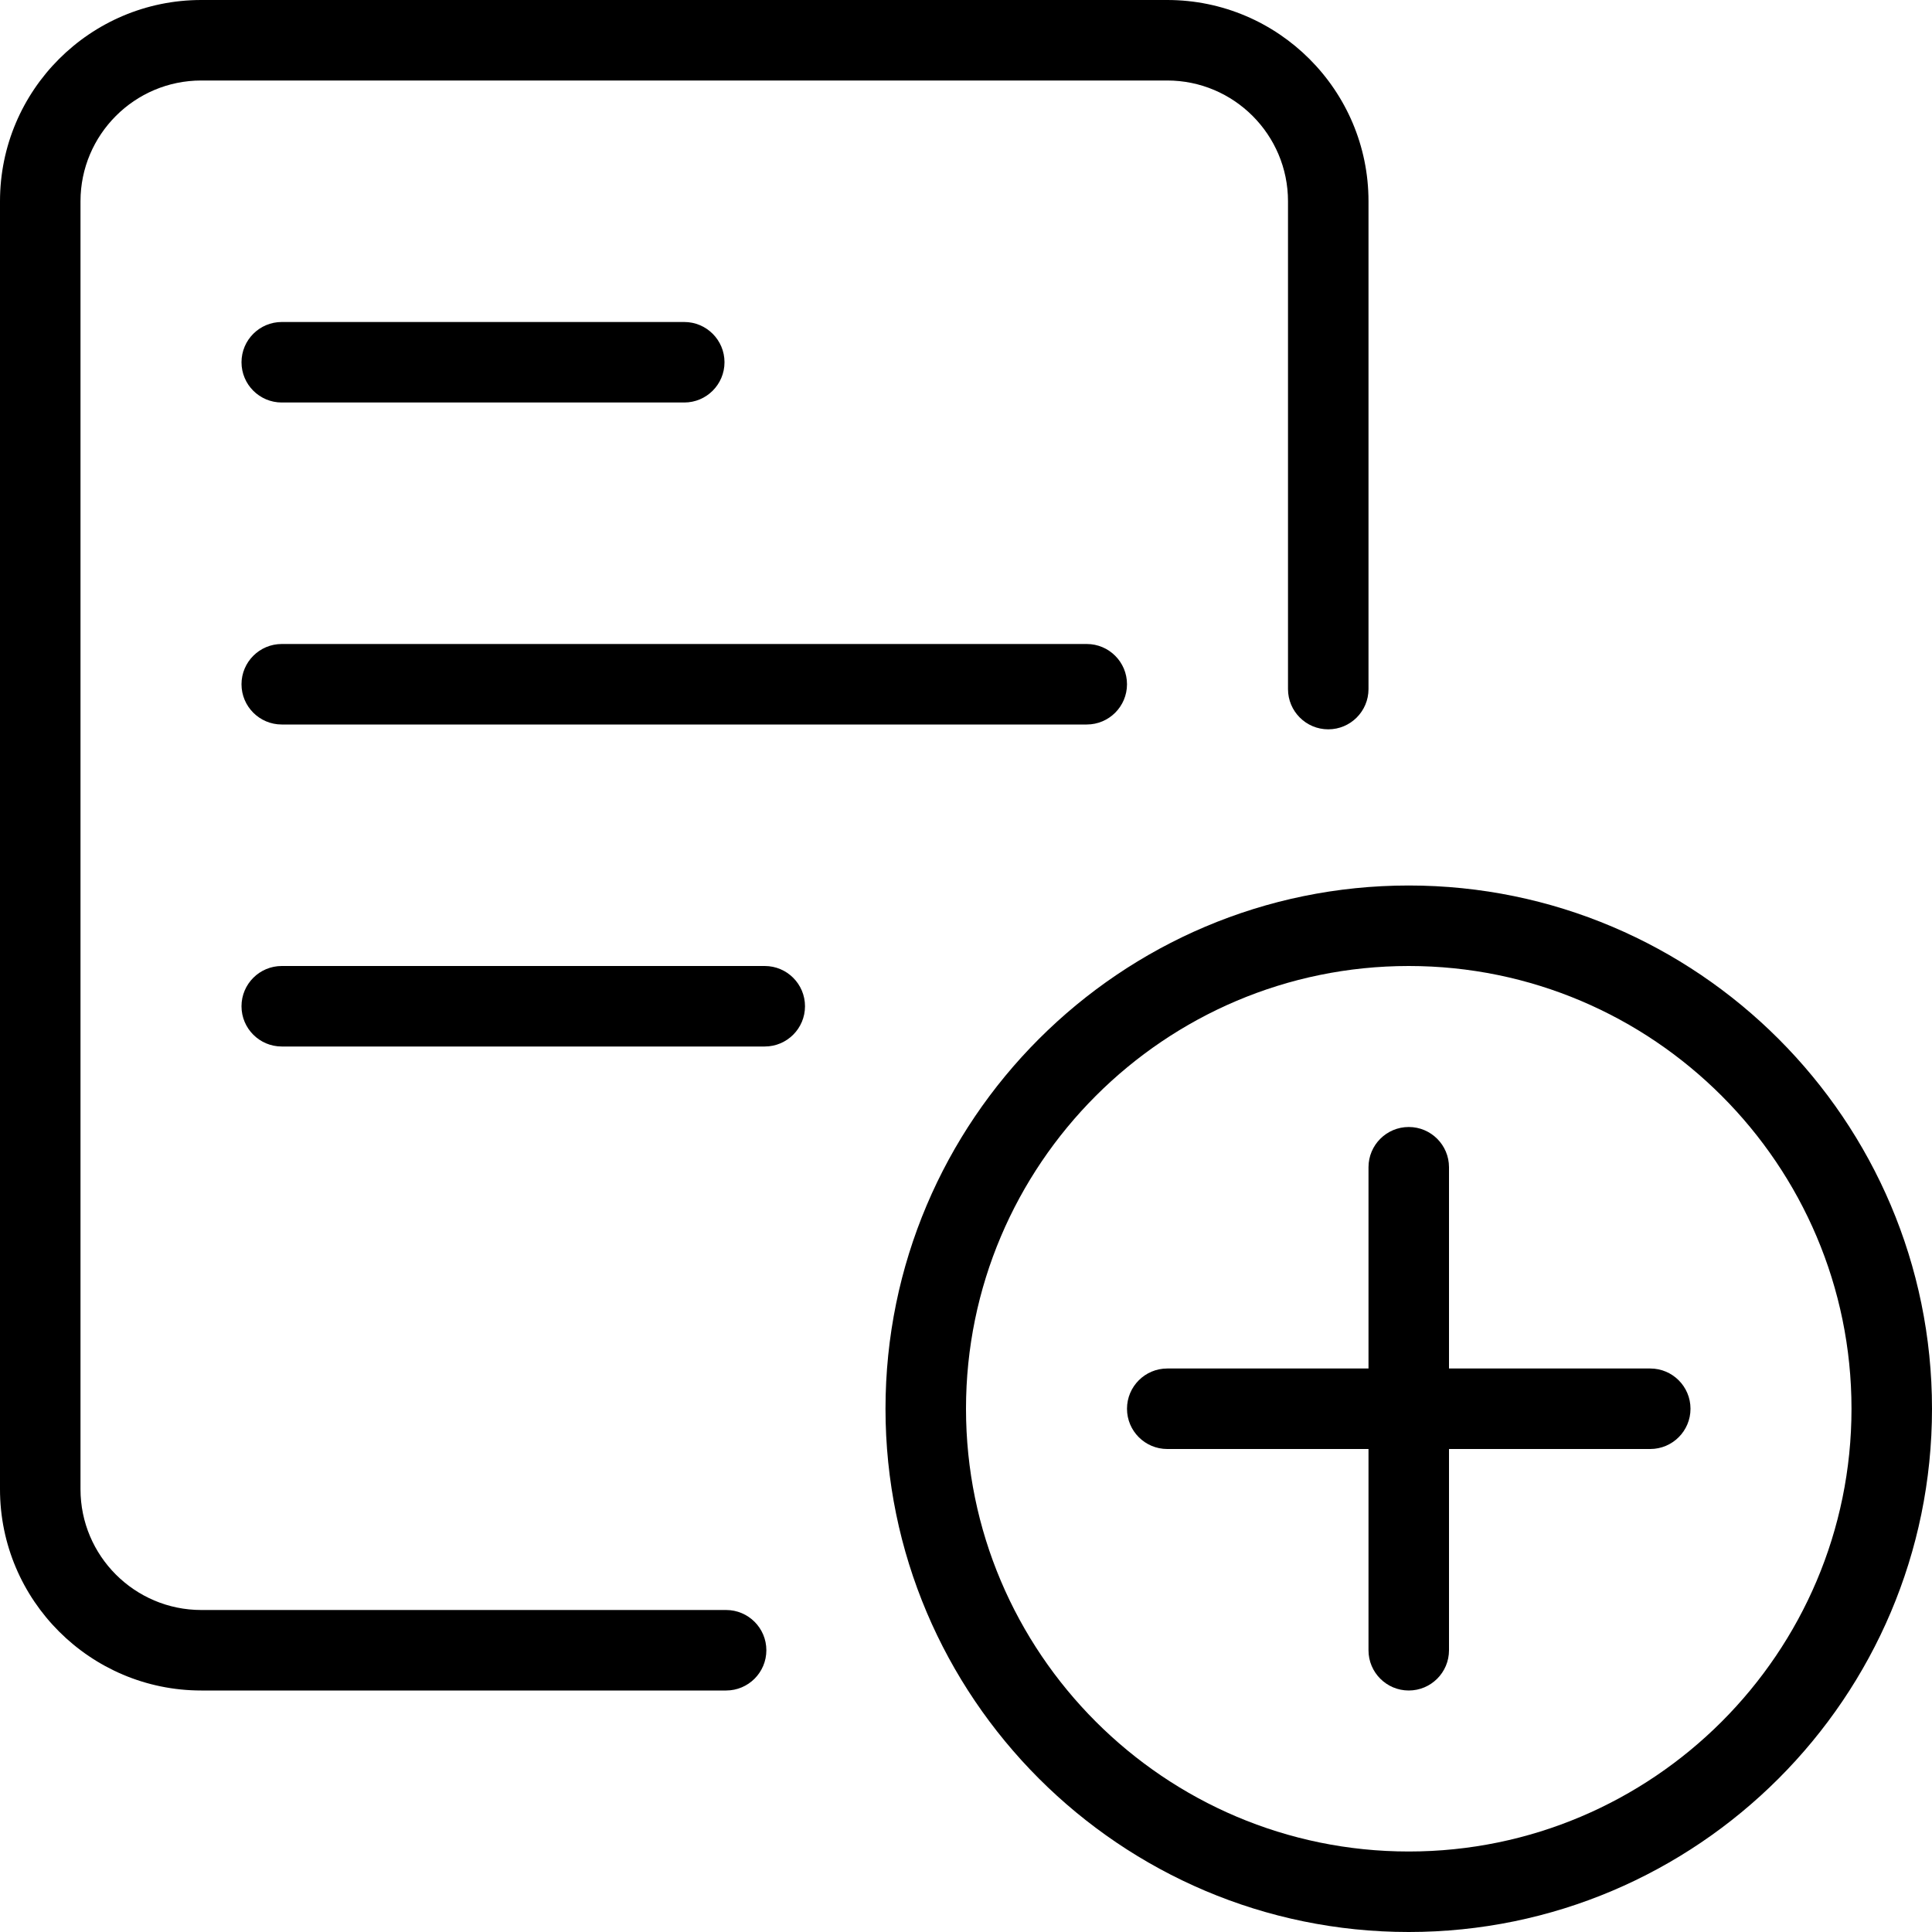
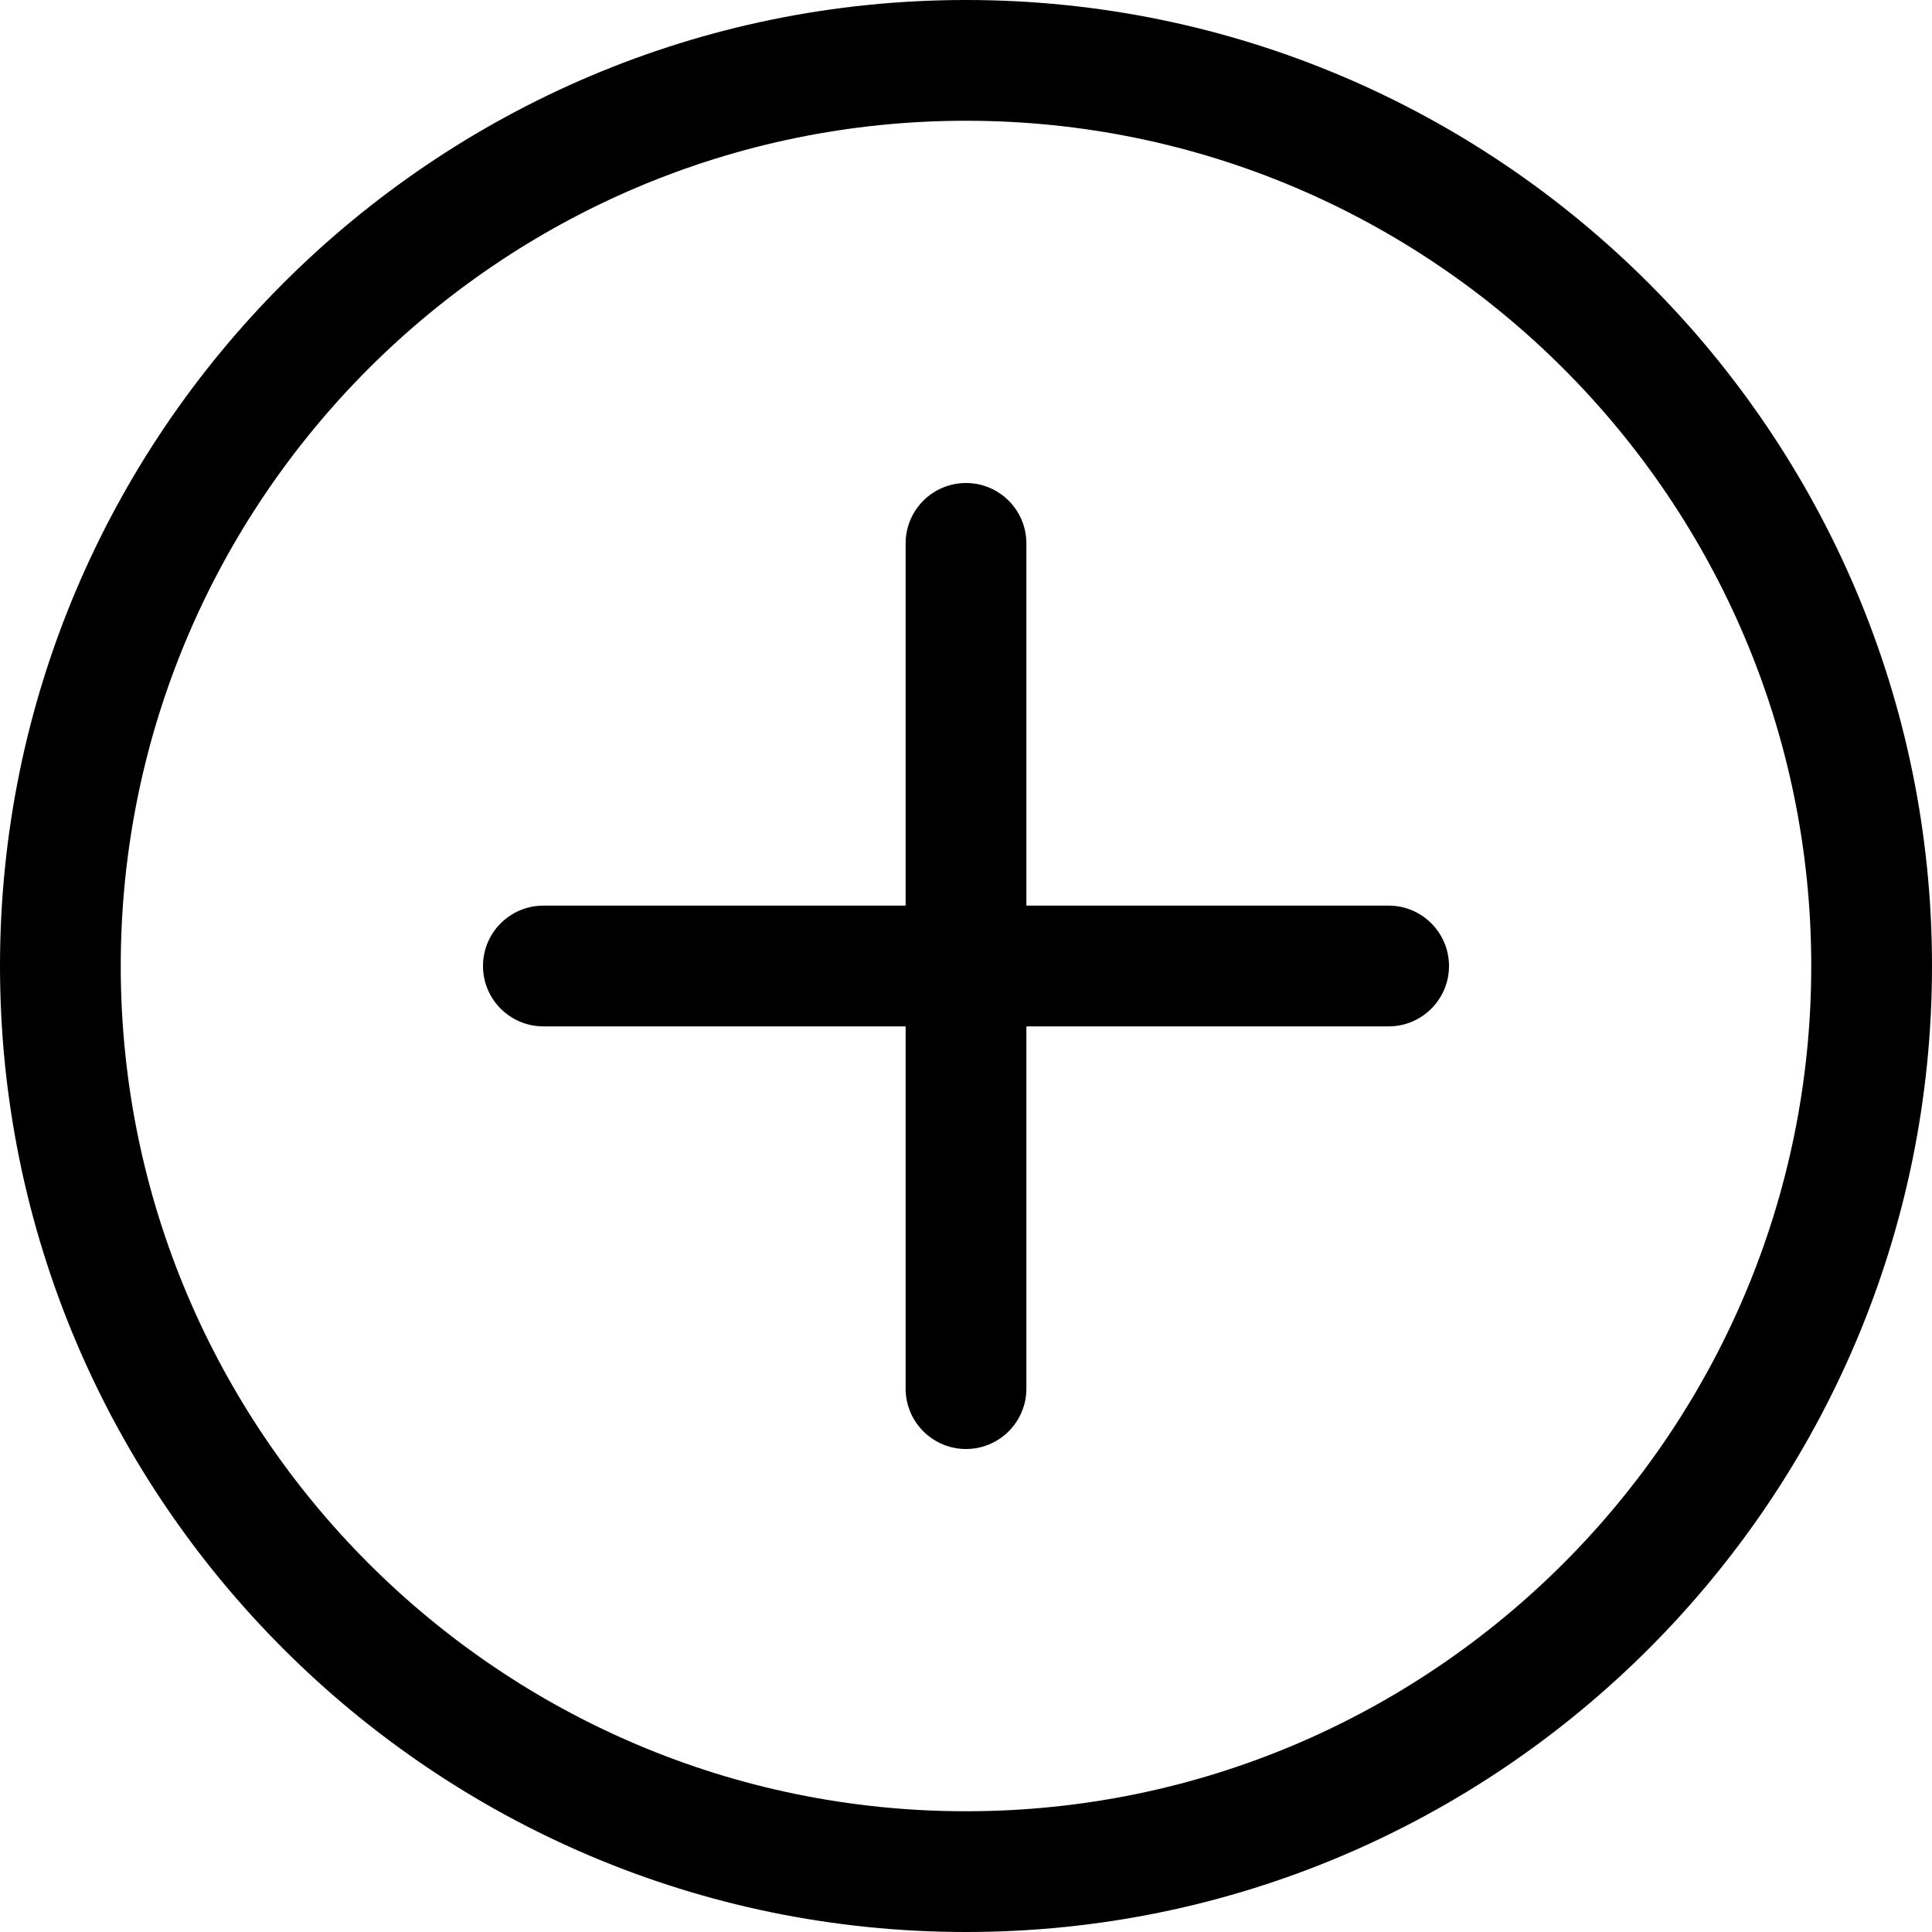
- <svg xmlns="http://www.w3.org/2000/svg" id="_x31__px" enable-background="new 0 0 24 24" height="512" viewBox="0 0 24 24" width="512">
-   <path d="m9.02 21h-6.52c-1.378 0-2.5-1.121-2.5-2.5v-16c0-1.379 1.122-2.5 2.5-2.5h12c1.378 0 2.5 1.121 2.5 2.5v6.06c0 .276-.224.5-.5.5s-.5-.224-.5-.5v-6.06c0-.827-.673-1.5-1.5-1.5h-12c-.827 0-1.5.673-1.5 1.5v16c0 .827.673 1.5 1.5 1.5h6.52c.276 0 .5.224.5.5s-.224.5-.5.5z" />
-   <path d="m13.5 9h-10c-.276 0-.5-.224-.5-.5s.224-.5.5-.5h10c.276 0 .5.224.5.5s-.224.5-.5.5z" />
-   <path d="m9.5 13h-6c-.276 0-.5-.224-.5-.5s.224-.5.5-.5h6c.276 0 .5.224.5.5s-.224.5-.5.5z" />
-   <path d="m8.5 5h-5c-.276 0-.5-.224-.5-.5s.224-.5.5-.5h5c.276 0 .5.224.5.5s-.224.5-.5.5z" />
-   <path d="m17.5 24c-3.584 0-6.5-2.916-6.5-6.5s2.916-6.5 6.5-6.5 6.5 2.916 6.5 6.5-2.916 6.5-6.5 6.5zm0-12c-3.033 0-5.5 2.468-5.5 5.5s2.467 5.5 5.5 5.5 5.5-2.468 5.5-5.5-2.467-5.5-5.5-5.5z" />
-   <path d="m17.5 21c-.276 0-.5-.224-.5-.5v-6c0-.276.224-.5.5-.5s.5.224.5.5v6c0 .276-.224.5-.5.5z" />
-   <path d="m20.5 18h-6c-.276 0-.5-.224-.5-.5s.224-.5.5-.5h6c.276 0 .5.224.5.5s-.224.5-.5.5z" />
+ <svg xmlns="http://www.w3.org/2000/svg" height="512pt" viewBox="0 0 512 512" width="512pt">
+   <path d="m256 512c-141.164 0-256-114.836-256-256s114.836-256 256-256 256 114.836 256 256-114.836 256-256 256zm0-480c-123.52 0-224 100.48-224 224s100.48 224 224 224 224-100.48 224-224-100.48-224-224-224zm0 0" />
+   <path d="m368 272h-224c-8.832 0-16-7.168-16-16s7.168-16 16-16h224c8.832 0 16 7.168 16 16s-7.168 16-16 16zm0 0" />
+   <path d="m256 384c-8.832 0-16-7.168-16-16v-224c0-8.832 7.168-16 16-16s16 7.168 16 16v224c0 8.832-7.168 16-16 16zm0 0" />
</svg>
